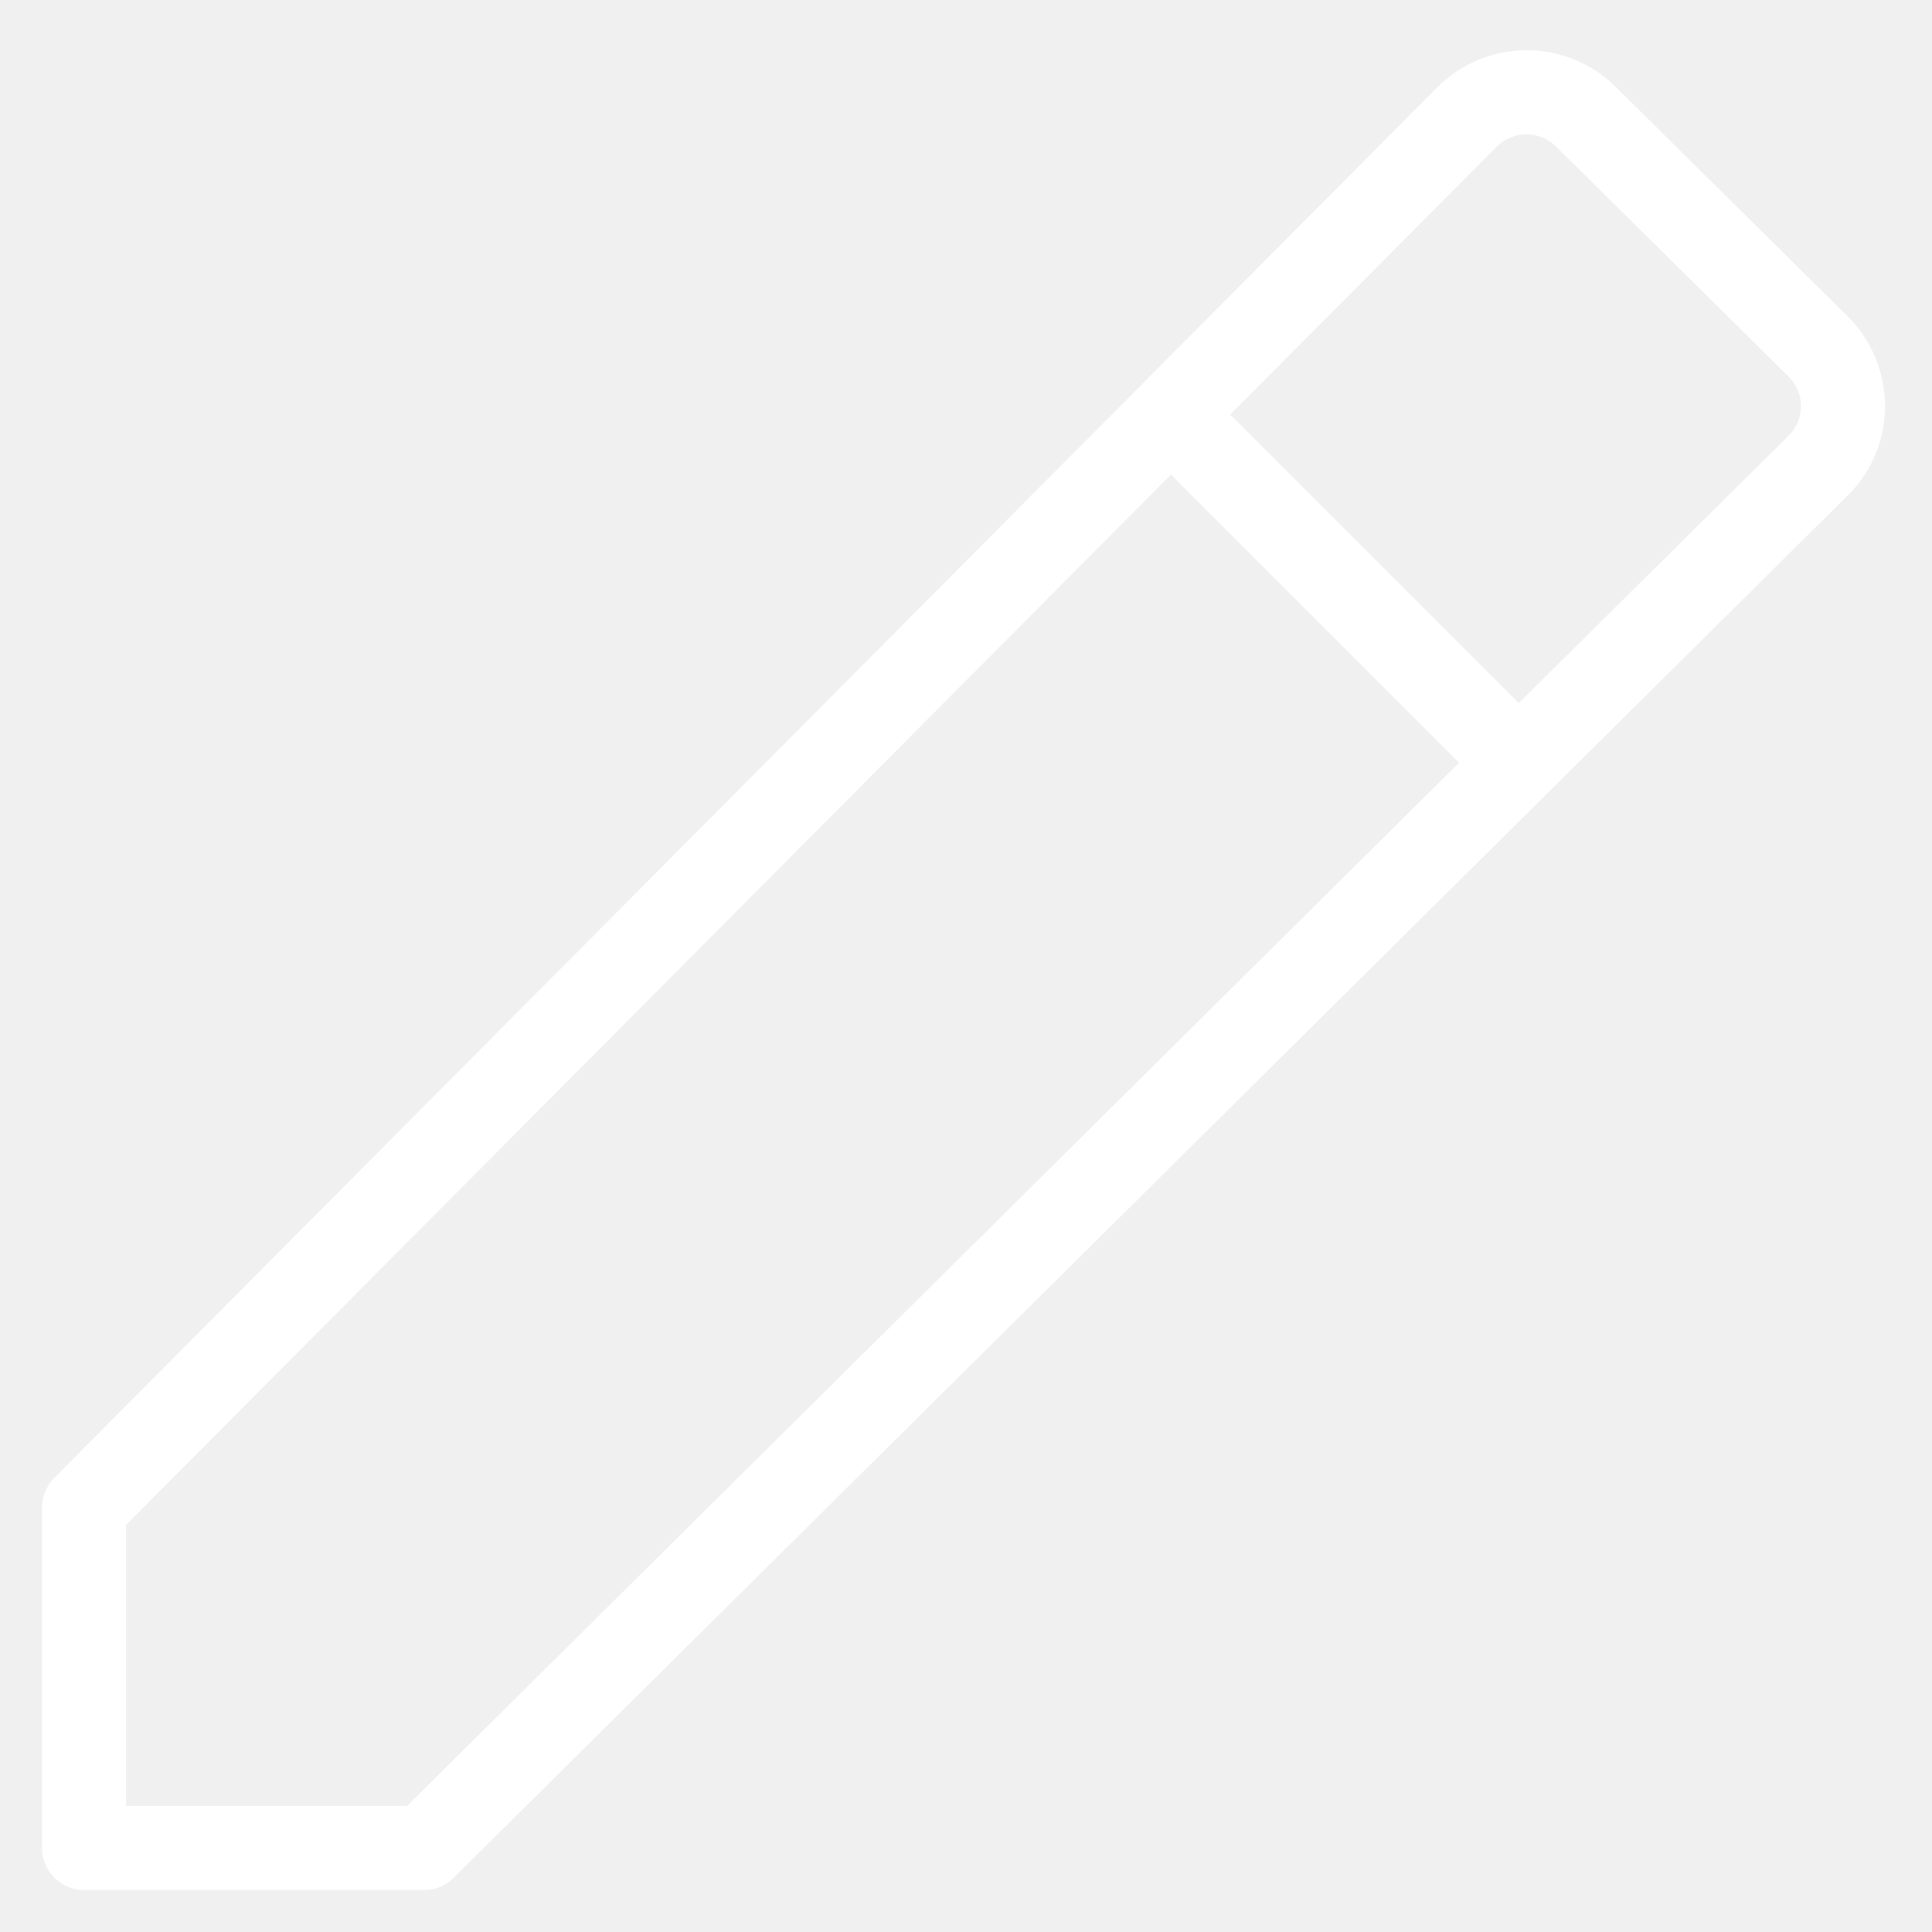
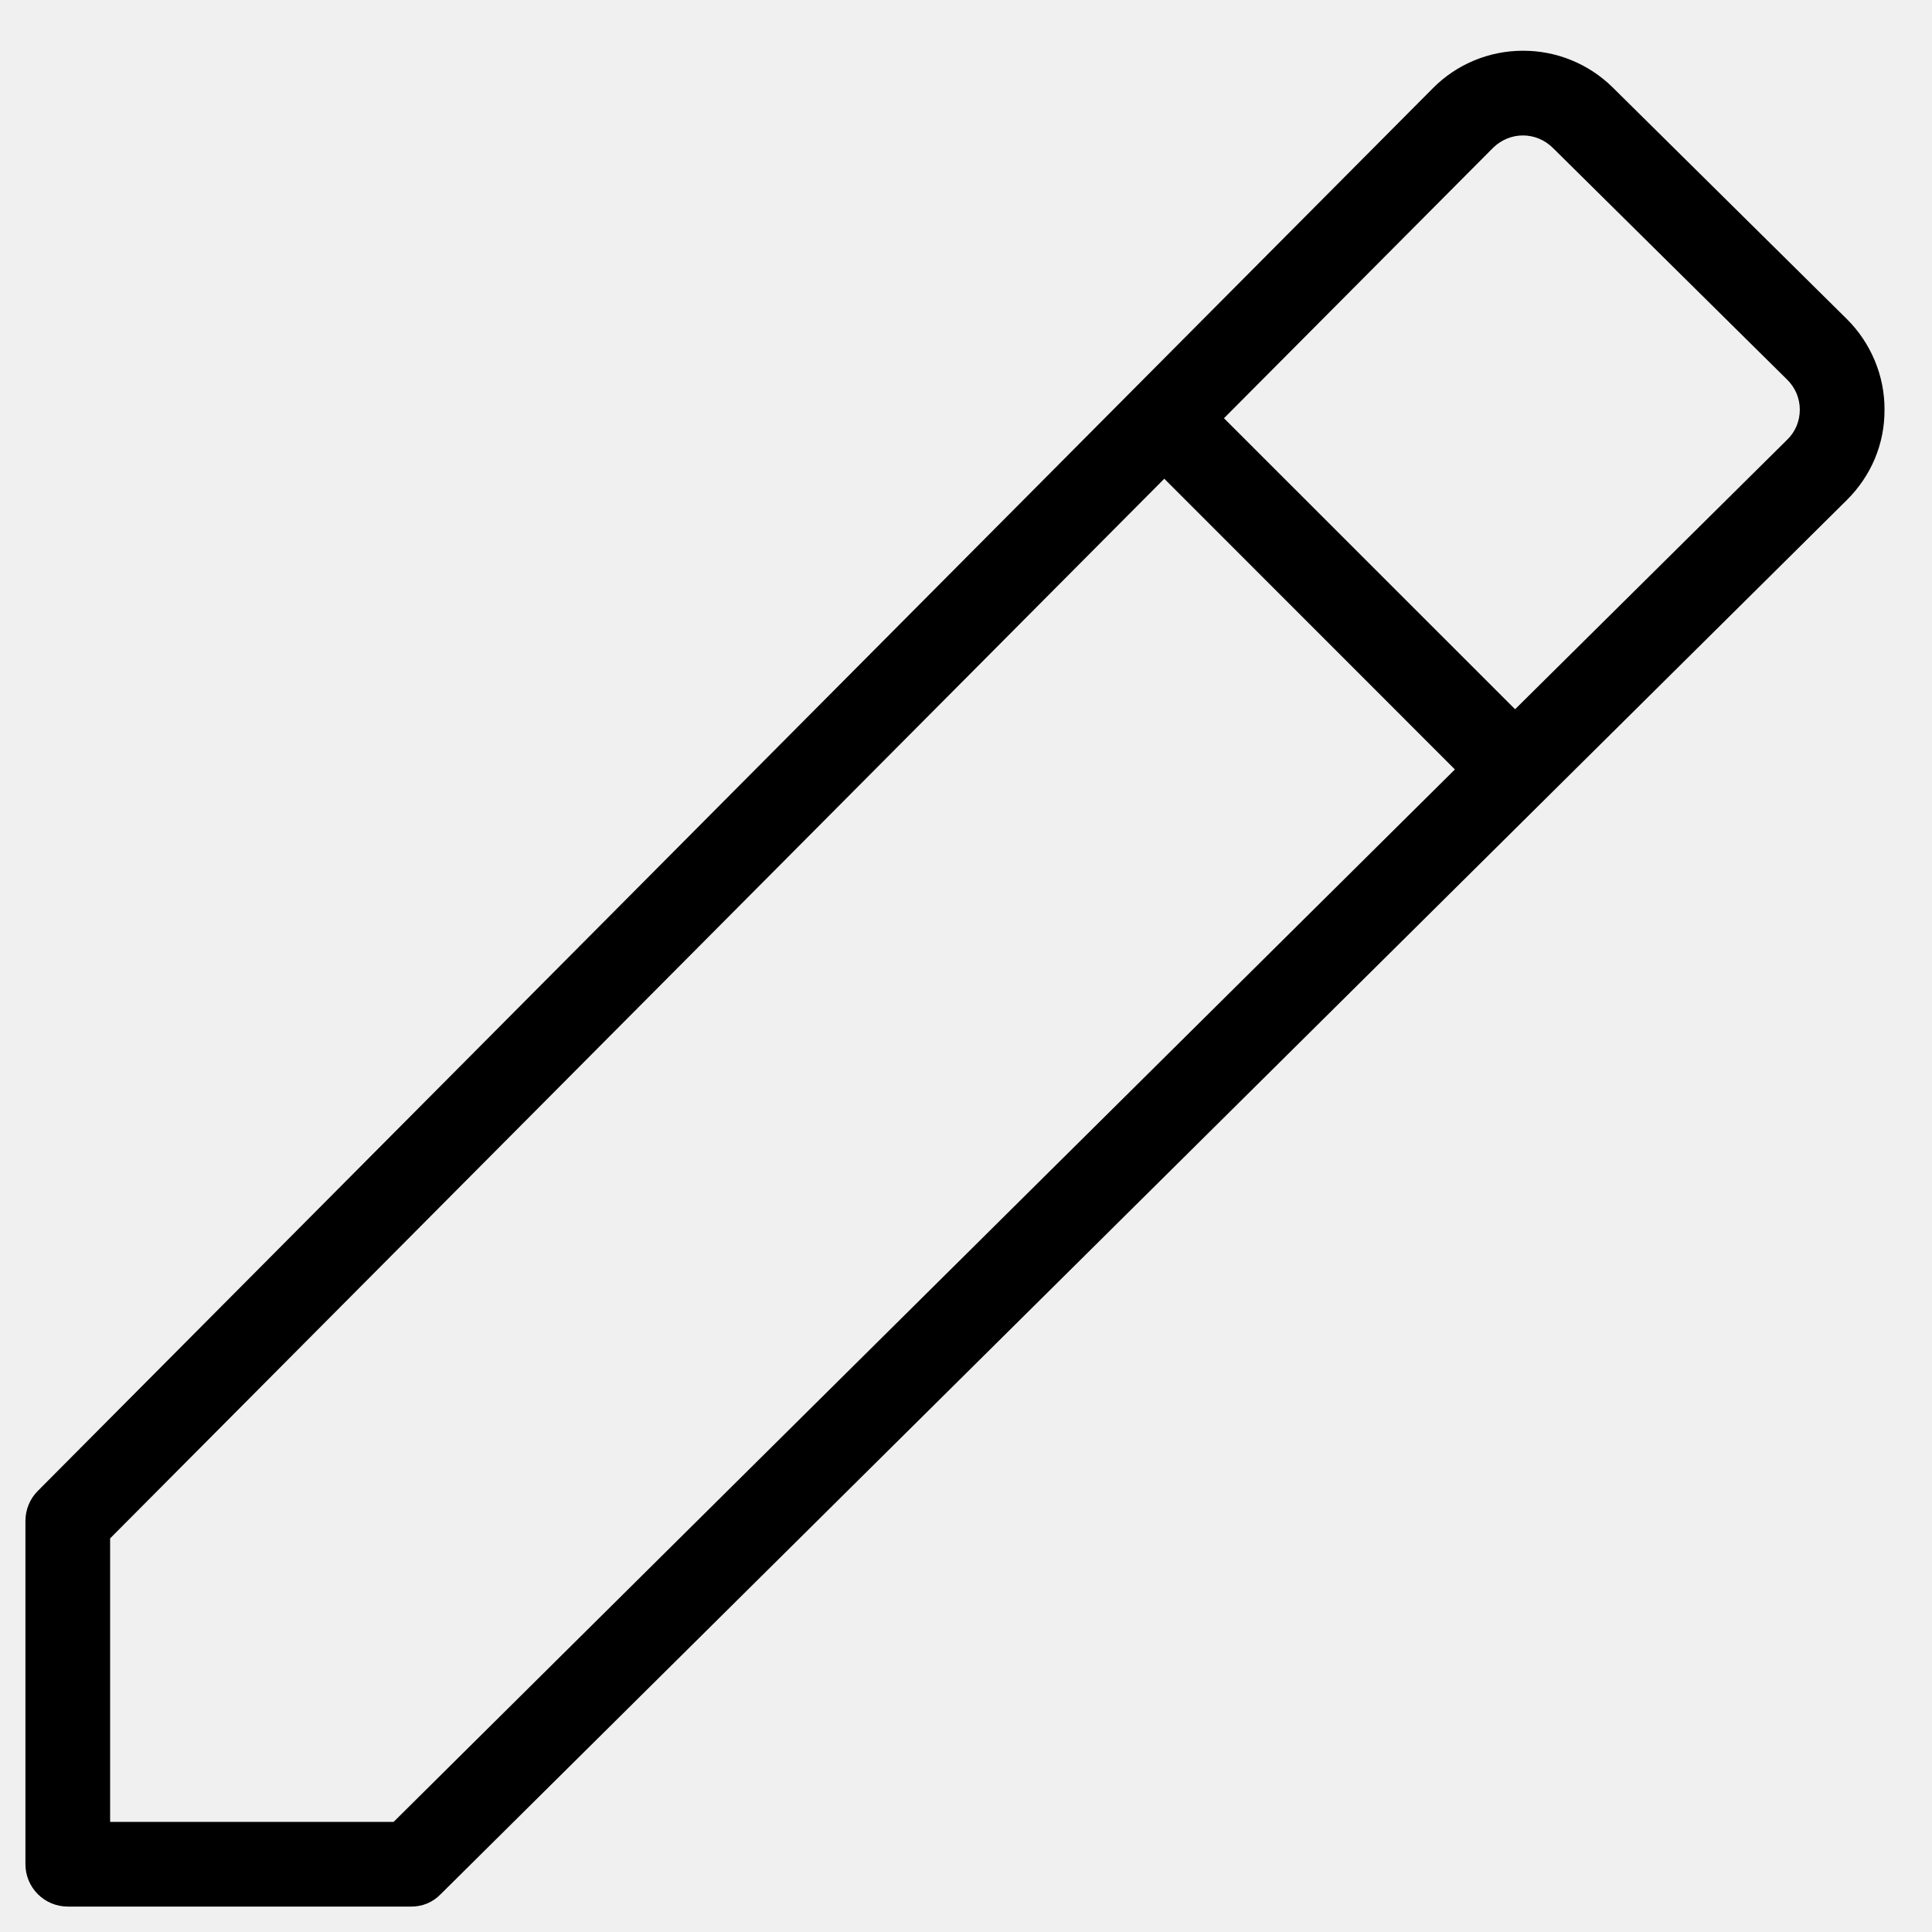
- <svg xmlns="http://www.w3.org/2000/svg" width="23" height="23" viewBox="0 0 23 23" fill="none">
+ <svg xmlns="http://www.w3.org/2000/svg" width="19" height="19" viewBox="0 0 19 19" fill="none">
  <g id="pencil">
-     <path id="Vector" d="M21.995 3.765L19.23 1.03C18.947 0.751 18.565 0.596 18.168 0.598C17.771 0.6 17.39 0.759 17.11 1.04L0.645 17.595C0.552 17.69 0.5 17.817 0.5 17.95V22C0.5 22.133 0.553 22.259 0.647 22.353C0.741 22.447 0.868 22.5 1 22.5H5.05C5.115 22.501 5.18 22.488 5.24 22.463C5.3 22.438 5.354 22.401 5.4 22.355L21.995 5.9C22.137 5.761 22.249 5.596 22.325 5.413C22.402 5.23 22.441 5.033 22.44 4.835C22.44 4.636 22.401 4.439 22.325 4.255C22.248 4.072 22.136 3.905 21.995 3.765ZM4.845 21.5H1.5V18.155L13.94 5.65L17.37 9.08L4.845 21.5ZM21.29 5.19L18.08 8.37L14.645 4.935L17.82 1.745C17.866 1.699 17.921 1.662 17.982 1.637C18.042 1.612 18.107 1.599 18.172 1.599C18.238 1.599 18.303 1.612 18.363 1.637C18.424 1.662 18.479 1.699 18.525 1.745L21.29 4.48C21.337 4.526 21.375 4.581 21.401 4.642C21.427 4.703 21.44 4.769 21.44 4.835C21.44 4.901 21.427 4.967 21.401 5.028C21.375 5.089 21.337 5.144 21.29 5.19Z" fill="white" />
+     <path id="Vector" d="M18.163 3.138L15.858 0.858C15.622 0.626 15.304 0.497 14.973 0.499C14.642 0.5 14.325 0.632 14.092 0.867L0.371 14.663C0.293 14.741 0.25 14.848 0.25 14.958V18.333C0.25 18.444 0.294 18.55 0.372 18.628C0.45 18.706 0.556 18.75 0.667 18.75H4.042C4.096 18.751 4.15 18.74 4.2 18.72C4.25 18.699 4.295 18.668 4.333 18.629L18.163 4.917C18.28 4.801 18.374 4.663 18.438 4.511C18.502 4.358 18.534 4.194 18.533 4.029C18.534 3.864 18.501 3.699 18.437 3.546C18.373 3.393 18.28 3.254 18.163 3.138ZM3.871 17.917H1.083V15.129L11.45 4.708L14.308 7.567L3.871 17.917ZM17.575 4.325L14.9 6.975L12.037 4.113L14.683 1.454C14.722 1.416 14.768 1.385 14.818 1.364C14.868 1.343 14.922 1.332 14.977 1.332C15.032 1.332 15.086 1.343 15.136 1.364C15.187 1.385 15.232 1.416 15.271 1.454L17.575 3.733C17.615 3.772 17.646 3.818 17.668 3.869C17.689 3.92 17.7 3.974 17.7 4.029C17.7 4.084 17.689 4.139 17.668 4.19C17.646 4.241 17.615 4.287 17.575 4.325Z" fill="black" />
  </g>
</svg>
